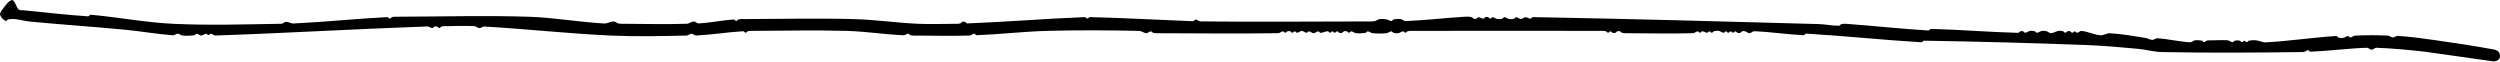
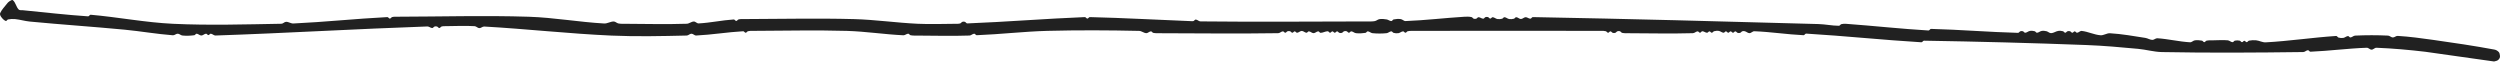
<svg xmlns="http://www.w3.org/2000/svg" width="610" height="15" viewBox="0 0 610 15" fill="none">
-   <path d="M608.547 15C608.836 14.908 609.156 14.885 609.415 14.73C609.63 14.597 609.806 14.39 609.918 14.166C610.005 13.987 610.014 13.769 609.985 13.573C609.941 13.274 609.907 12.934 609.703 12.704C609.432 12.405 609.051 12.175 608.654 12.1C603.698 11.18 598.708 10.443 593.717 9.736C590.831 9.327 587.938 8.936 585.028 8.758C584.614 8.735 584.257 9.155 583.842 9.143C583.43 9.132 583.102 8.712 582.69 8.689C580.012 8.562 577.323 8.562 574.644 8.689C574.233 8.712 573.904 9.114 573.493 9.143C573.27 9.155 573.141 8.786 572.918 8.798C572.506 8.821 572.173 9.183 571.766 9.247C571.382 9.31 570.978 9.275 570.602 9.172C570.375 9.109 570.254 8.758 570.019 8.775C564.278 9.149 558.575 10.023 552.83 10.334C552.035 10.374 551.286 9.914 550.494 9.833C549.916 9.776 549.323 9.805 548.754 9.92C548.534 9.96 548.418 10.288 548.194 10.294C547.971 10.3 547.842 9.948 547.619 9.948C547.396 9.948 547.267 10.3 547.044 10.294C546.819 10.288 546.703 9.966 546.484 9.92C546.1 9.833 545.689 9.833 545.304 9.92C545.085 9.966 544.969 10.305 544.744 10.294C544.333 10.277 544.003 9.885 543.592 9.839C542.449 9.73 541.294 9.816 540.145 9.833C539.564 9.839 538.974 9.805 538.405 9.92C538.185 9.96 538.07 10.294 537.845 10.294C537.62 10.294 537.505 9.96 537.285 9.92C536.716 9.805 536.122 9.764 535.547 9.839C535.128 9.897 534.793 10.34 534.371 10.317C531.692 10.167 529.059 9.506 526.382 9.333C525.958 9.31 525.599 9.747 525.174 9.736C524.584 9.718 524.054 9.339 523.47 9.247C520.604 8.798 517.738 8.286 514.842 8.113C514.049 8.067 513.302 8.671 512.51 8.602C510.954 8.476 509.498 7.716 507.945 7.549C507.537 7.503 507.206 7.969 506.797 7.992C506.573 8.004 506.445 7.647 506.222 7.647C505.999 7.647 505.87 7.998 505.647 7.992C505.424 7.987 505.301 7.687 505.087 7.624C504.895 7.561 504.674 7.561 504.481 7.624C504.268 7.687 504.145 7.992 503.922 7.992C503.697 7.992 503.579 7.676 503.362 7.618C502.986 7.521 502.582 7.48 502.199 7.544C501.603 7.641 501.076 8.073 500.472 8.09C500.062 8.102 499.735 7.71 499.337 7.618C498.959 7.526 498.557 7.48 498.174 7.544C497.767 7.607 497.434 7.975 497.022 7.992C496.798 8.004 496.679 7.676 496.462 7.618C496.086 7.521 495.682 7.48 495.299 7.544C494.892 7.607 494.559 7.975 494.147 7.992C493.924 8.004 493.801 7.687 493.588 7.624C493.395 7.561 493.173 7.561 492.981 7.624C492.758 7.699 492.632 8.021 492.397 8.015C485.318 7.831 478.253 7.233 471.173 7.049C470.927 7.043 470.795 7.457 470.549 7.44C463.838 7.043 457.151 6.301 450.446 5.812C450.059 5.789 449.659 5.789 449.284 5.892C449.057 5.956 448.936 6.289 448.7 6.289C447.026 6.284 445.369 5.915 443.696 5.869C420.468 5.214 397.238 4.604 374.004 4.172C373.769 4.166 373.655 4.563 373.42 4.563C373.013 4.569 372.661 4.184 372.254 4.195C371.844 4.207 371.515 4.638 371.104 4.638C370.694 4.638 370.365 4.212 369.954 4.195C369.73 4.189 369.612 4.512 369.394 4.569C369.018 4.667 368.615 4.707 368.231 4.644C367.825 4.581 367.491 4.212 367.08 4.195C366.855 4.184 366.737 4.512 366.52 4.569C366.144 4.667 365.74 4.707 365.357 4.644C364.95 4.581 364.616 4.218 364.205 4.195C363.982 4.184 363.853 4.546 363.63 4.54C363.406 4.535 363.283 4.235 363.07 4.172C362.878 4.109 362.655 4.103 362.464 4.172C362.252 4.241 362.144 4.563 361.92 4.563C361.513 4.569 361.162 4.195 360.755 4.195C360.532 4.195 360.409 4.5 360.196 4.563C360.003 4.627 359.78 4.632 359.589 4.563C359.377 4.489 359.265 4.212 359.045 4.166C358.478 4.046 357.887 4.051 357.309 4.086C352.52 4.379 347.75 4.96 342.956 5.139C342.533 5.156 342.198 4.719 341.779 4.661C341.204 4.586 340.609 4.621 340.041 4.742C339.821 4.788 339.722 5.139 339.497 5.139C339.091 5.139 338.747 4.805 338.346 4.742C337.774 4.644 337.182 4.581 336.608 4.667C336.201 4.719 335.875 5.064 335.471 5.144C334.902 5.26 334.312 5.231 333.731 5.231C320.125 5.254 306.517 5.369 292.911 5.219C292.499 5.219 292.171 4.788 291.759 4.77C291.536 4.759 291.413 5.07 291.201 5.139C291.002 5.202 290.782 5.162 290.573 5.156C282.351 4.84 274.135 4.368 265.91 4.172C265.675 4.166 265.545 4.54 265.31 4.54C265.076 4.54 264.945 4.161 264.71 4.172C255.138 4.552 245.584 5.34 236.012 5.714C235.777 5.726 235.651 5.392 235.428 5.323C235.236 5.26 235.012 5.254 234.822 5.323C234.609 5.398 234.494 5.662 234.277 5.72C233.903 5.829 233.501 5.8 233.112 5.806C230.047 5.829 226.978 5.938 223.917 5.8C218.731 5.559 213.574 4.805 208.385 4.661C199.381 4.42 190.371 4.632 181.365 4.655C180.976 4.655 180.576 4.638 180.2 4.742C179.983 4.799 179.865 5.116 179.64 5.116C179.406 5.116 179.275 4.73 179.041 4.748C176.17 4.932 173.338 5.564 170.465 5.714C170.045 5.737 169.712 5.237 169.291 5.248C168.687 5.265 168.167 5.777 167.564 5.795C162.584 5.961 157.599 5.829 152.617 5.806C152.036 5.806 151.447 5.835 150.877 5.72C150.473 5.639 150.151 5.237 149.74 5.242C148.945 5.242 148.199 5.772 147.406 5.731C141.269 5.386 135.183 4.287 129.039 4.086C118.314 3.741 107.576 4.057 96.845 4.08C96.456 4.08 96.056 4.063 95.68 4.166C95.463 4.224 95.345 4.54 95.12 4.54C94.885 4.54 94.755 4.161 94.52 4.172C86.867 4.558 79.238 5.375 71.583 5.731C70.975 5.76 70.414 5.306 69.806 5.323C69.395 5.329 69.08 5.789 68.669 5.795C59.856 5.95 51.029 6.22 42.223 5.806C35.49 5.49 28.838 4.184 22.123 3.597C21.879 3.574 21.745 4.005 21.5 3.988C16.171 3.631 10.862 3.016 5.547 2.492C5.214 2.458 4.794 2.555 4.559 2.32C3.94 1.687 3.831 0.645 3.164 0.064C2.929 -0.137 2.542 0.185 2.273 0.34C2.036 0.473 1.857 0.703 1.688 0.916C1.112 1.652 0.433 2.337 0.046 3.183C-0.08 3.459 0.075 3.821 0.249 4.069C0.547 4.494 0.917 4.926 1.4 5.116C1.609 5.196 1.74 4.782 1.96 4.742C2.529 4.627 3.12 4.609 3.696 4.661C4.899 4.782 6.068 5.145 7.27 5.26C14.982 6.002 22.715 6.508 30.427 7.244C34.355 7.624 38.252 8.309 42.187 8.608C42.601 8.637 42.958 8.211 43.373 8.223C43.785 8.234 44.114 8.637 44.525 8.671C45.484 8.763 46.458 8.723 47.413 8.596C47.635 8.568 47.749 8.217 47.973 8.223C48.383 8.24 48.712 8.666 49.123 8.666C49.533 8.666 49.863 8.246 50.273 8.223C50.496 8.211 50.625 8.568 50.848 8.568C51.071 8.568 51.2 8.211 51.423 8.223C51.832 8.246 52.161 8.677 52.571 8.666C69.814 8.09 87.04 7.049 104.283 6.456C104.698 6.445 105.054 6.836 105.47 6.842C105.693 6.842 105.816 6.537 106.029 6.474C106.222 6.41 106.442 6.41 106.635 6.474C106.848 6.537 106.971 6.842 107.194 6.842C107.419 6.842 107.537 6.525 107.754 6.468C108.13 6.364 108.53 6.387 108.919 6.381C111.219 6.358 113.522 6.249 115.817 6.387C116.227 6.416 116.543 6.853 116.953 6.865C117.371 6.882 117.726 6.451 118.144 6.474C128.494 7.055 138.81 8.223 149.167 8.683C155.293 8.953 161.433 8.815 167.564 8.671C167.976 8.666 168.304 8.223 168.716 8.223C169.126 8.223 169.454 8.683 169.864 8.666C173.701 8.481 177.505 7.837 181.34 7.624C181.575 7.607 181.706 7.992 181.94 7.992C182.165 7.992 182.283 7.676 182.5 7.618C182.876 7.515 183.276 7.532 183.665 7.532C191.33 7.509 198.998 7.314 206.66 7.538C211.261 7.676 215.829 8.395 220.427 8.608C220.842 8.625 221.197 8.223 221.613 8.223C221.838 8.223 221.953 8.556 222.173 8.596C222.742 8.712 223.332 8.677 223.913 8.683C228.128 8.706 232.346 8.815 236.56 8.671C236.972 8.66 237.3 8.24 237.712 8.223C237.947 8.211 238.077 8.602 238.312 8.591C244.06 8.372 249.786 7.687 255.536 7.532C263.007 7.337 270.486 7.371 277.958 7.538C278.561 7.555 279.081 8.067 279.685 8.09C280.095 8.107 280.424 7.664 280.835 7.647C281.059 7.641 281.174 7.981 281.394 8.021C281.964 8.136 282.554 8.107 283.134 8.107C292.716 8.13 302.3 8.246 311.881 8.096C312.293 8.09 312.621 7.67 313.033 7.647C313.256 7.636 313.384 7.998 313.608 7.992C313.831 7.987 313.954 7.687 314.167 7.624C314.36 7.561 314.58 7.561 314.773 7.624C314.986 7.687 315.109 7.987 315.333 7.992C315.556 7.998 315.684 7.647 315.908 7.647C316.131 7.647 316.259 8.004 316.482 7.992C316.892 7.969 317.222 7.549 317.632 7.549C318.043 7.549 318.372 7.969 318.782 7.992C319.005 8.004 319.134 7.636 319.357 7.647C319.767 7.67 320.097 8.09 320.507 8.09C320.918 8.09 321.247 7.664 321.657 7.647C321.88 7.636 321.993 8.021 322.216 8.015C322.816 8.01 323.373 7.63 323.973 7.624C324.196 7.618 324.309 7.987 324.532 7.992C324.755 7.998 324.884 7.647 325.107 7.647C325.33 7.647 325.459 7.992 325.682 7.992C325.905 7.992 326.034 7.641 326.257 7.647C326.48 7.653 326.603 7.952 326.816 8.015C327.009 8.079 327.231 8.084 327.422 8.015C327.634 7.946 327.754 7.693 327.966 7.624C328.157 7.555 328.38 7.561 328.572 7.624C328.785 7.687 328.908 7.987 329.132 7.992C329.355 7.998 329.484 7.636 329.707 7.647C330.118 7.67 330.449 8.056 330.859 8.096C331.625 8.182 332.409 8.142 333.172 8.021C333.393 7.987 333.507 7.636 333.731 7.647C334.143 7.664 334.473 8.056 334.883 8.096C336.026 8.211 337.186 8.211 338.329 8.096C338.74 8.056 339.069 7.664 339.481 7.647C339.705 7.636 339.824 7.964 340.041 8.021C340.417 8.119 340.82 8.159 341.204 8.096C341.611 8.033 341.944 7.67 342.356 7.647C342.579 7.636 342.708 7.998 342.931 7.992C343.155 7.987 343.271 7.659 343.491 7.618C344.06 7.503 344.65 7.532 345.231 7.532C360.372 7.503 375.513 7.503 390.653 7.532C391.042 7.532 391.442 7.515 391.818 7.618C392.035 7.676 392.153 7.987 392.378 7.992C392.601 7.998 392.73 7.641 392.953 7.647C393.176 7.653 393.299 7.952 393.513 8.015C393.705 8.079 393.928 8.084 394.119 8.015C394.33 7.946 394.45 7.693 394.662 7.624C394.853 7.555 395.078 7.555 395.268 7.624C395.481 7.699 395.593 7.975 395.813 8.021C396.381 8.142 396.972 8.107 397.553 8.107C402.727 8.13 407.903 8.24 413.075 8.096C413.487 8.084 413.815 7.67 414.227 7.647C414.45 7.636 414.579 7.998 414.802 7.992C415.025 7.987 415.138 7.624 415.361 7.624C415.769 7.624 416.119 7.987 416.527 7.992C416.75 7.992 416.879 7.647 417.102 7.647C417.325 7.647 417.454 7.998 417.677 7.992C417.901 7.987 418.019 7.676 418.237 7.618C418.612 7.521 419.016 7.48 419.399 7.544C419.806 7.607 420.14 7.969 420.552 7.992C420.775 8.004 420.903 7.647 421.126 7.647C421.35 7.647 421.478 7.992 421.701 7.992C421.925 7.992 422.053 7.647 422.276 7.647C422.5 7.647 422.628 7.992 422.851 7.992C423.074 7.992 423.203 7.641 423.426 7.647C423.649 7.653 423.772 7.952 423.986 8.015C424.178 8.079 424.401 8.084 424.592 8.015C424.803 7.946 424.924 7.693 425.136 7.624C425.327 7.555 425.547 7.572 425.742 7.624C426.137 7.728 426.467 8.09 426.876 8.09C427.298 8.09 427.63 7.607 428.051 7.624C432.069 7.774 436.058 8.407 440.076 8.591C440.321 8.602 440.454 8.182 440.699 8.2C450.084 8.763 459.439 9.753 468.824 10.317C469.07 10.334 469.202 9.92 469.448 9.926C482.67 10.144 495.892 10.484 509.106 10.99C513.306 11.151 517.497 11.525 521.682 11.916C523.63 12.095 525.543 12.664 527.499 12.704C538.994 12.929 550.495 12.848 561.991 12.699C562.404 12.699 562.732 12.267 563.143 12.25C563.378 12.238 563.508 12.63 563.743 12.618C568.334 12.428 572.901 11.807 577.493 11.652C577.914 11.634 578.246 12.117 578.667 12.117C579.089 12.117 579.421 11.634 579.842 11.652C583.838 11.807 587.826 12.169 591.797 12.635" fill="black" />
+   <path d="M608.547 15C608.836 14.908 609.156 14.885 609.415 14.73C609.63 14.597 609.806 14.39 609.918 14.166C610.005 13.987 610.014 13.769 609.985 13.573C609.941 13.274 609.907 12.934 609.703 12.704C609.432 12.405 609.051 12.175 608.654 12.1C603.698 11.18 598.708 10.443 593.717 9.736C590.831 9.327 587.938 8.936 585.028 8.758C584.614 8.735 584.257 9.155 583.842 9.143C583.43 9.132 583.102 8.712 582.69 8.689C580.012 8.562 577.323 8.562 574.644 8.689C574.233 8.712 573.904 9.114 573.493 9.143C573.27 9.155 573.141 8.786 572.918 8.798C572.506 8.821 572.173 9.183 571.766 9.247C571.382 9.31 570.978 9.275 570.602 9.172C570.375 9.109 570.254 8.758 570.019 8.775C564.278 9.149 558.575 10.023 552.83 10.334C552.035 10.374 551.286 9.914 550.494 9.833C549.916 9.776 549.323 9.805 548.754 9.92C548.534 9.96 548.418 10.288 548.194 10.294C547.971 10.3 547.842 9.948 547.619 9.948C547.396 9.948 547.267 10.3 547.044 10.294C546.819 10.288 546.703 9.966 546.484 9.92C546.1 9.833 545.689 9.833 545.304 9.92C545.085 9.966 544.969 10.305 544.744 10.294C544.333 10.277 544.003 9.885 543.592 9.839C542.449 9.73 541.294 9.816 540.145 9.833C539.564 9.839 538.974 9.805 538.405 9.92C538.185 9.96 538.07 10.294 537.845 10.294C537.62 10.294 537.505 9.96 537.285 9.92C536.716 9.805 536.122 9.764 535.547 9.839C535.128 9.897 534.793 10.34 534.371 10.317C531.692 10.167 529.059 9.506 526.382 9.333C525.958 9.31 525.599 9.747 525.174 9.736C524.584 9.718 524.054 9.339 523.47 9.247C520.604 8.798 517.738 8.286 514.842 8.113C514.049 8.067 513.302 8.671 512.51 8.602C510.954 8.476 509.498 7.716 507.945 7.549C507.537 7.503 507.206 7.969 506.797 7.992C506.573 8.004 506.445 7.647 506.222 7.647C505.999 7.647 505.87 7.998 505.647 7.992C505.424 7.987 505.301 7.687 505.087 7.624C504.895 7.561 504.674 7.561 504.481 7.624C504.268 7.687 504.145 7.992 503.922 7.992C503.697 7.992 503.579 7.676 503.362 7.618C502.986 7.521 502.582 7.48 502.199 7.544C501.603 7.641 501.076 8.073 500.472 8.09C500.062 8.102 499.735 7.71 499.337 7.618C498.959 7.526 498.557 7.48 498.174 7.544C497.767 7.607 497.434 7.975 497.022 7.992C496.798 8.004 496.679 7.676 496.462 7.618C496.086 7.521 495.682 7.48 495.299 7.544C494.892 7.607 494.559 7.975 494.147 7.992C493.924 8.004 493.801 7.687 493.588 7.624C493.395 7.561 493.173 7.561 492.981 7.624C492.758 7.699 492.632 8.021 492.397 8.015C485.318 7.831 478.253 7.233 471.173 7.049C470.927 7.043 470.795 7.457 470.549 7.44C463.838 7.043 457.151 6.301 450.446 5.812C450.059 5.789 449.659 5.789 449.284 5.892C449.057 5.956 448.936 6.289 448.7 6.289C447.026 6.284 445.369 5.915 443.696 5.869C420.468 5.214 397.238 4.604 374.004 4.172C373.769 4.166 373.655 4.563 373.42 4.563C373.013 4.569 372.661 4.184 372.254 4.195C371.844 4.207 371.515 4.638 371.104 4.638C370.694 4.638 370.365 4.212 369.954 4.195C369.73 4.189 369.612 4.512 369.394 4.569C369.018 4.667 368.615 4.707 368.231 4.644C367.825 4.581 367.491 4.212 367.08 4.195C366.855 4.184 366.737 4.512 366.52 4.569C366.144 4.667 365.74 4.707 365.357 4.644C364.95 4.581 364.616 4.218 364.205 4.195C363.982 4.184 363.853 4.546 363.63 4.54C363.406 4.535 363.283 4.235 363.07 4.172C362.878 4.109 362.655 4.103 362.464 4.172C362.252 4.241 362.144 4.563 361.92 4.563C361.513 4.569 361.162 4.195 360.755 4.195C360.532 4.195 360.409 4.5 360.196 4.563C360.003 4.627 359.78 4.632 359.589 4.563C359.377 4.489 359.265 4.212 359.045 4.166C358.478 4.046 357.887 4.051 357.309 4.086C352.52 4.379 347.75 4.96 342.956 5.139C342.533 5.156 342.198 4.719 341.779 4.661C341.204 4.586 340.609 4.621 340.041 4.742C339.821 4.788 339.722 5.139 339.497 5.139C339.091 5.139 338.747 4.805 338.346 4.742C337.774 4.644 337.182 4.581 336.608 4.667C336.201 4.719 335.875 5.064 335.471 5.144C334.902 5.26 334.312 5.231 333.731 5.231C320.125 5.254 306.517 5.369 292.911 5.219C292.499 5.219 292.171 4.788 291.759 4.77C291.536 4.759 291.413 5.07 291.201 5.139C291.002 5.202 290.782 5.162 290.573 5.156C282.351 4.84 274.135 4.368 265.91 4.172C265.675 4.166 265.545 4.54 265.31 4.54C265.076 4.54 264.945 4.161 264.71 4.172C255.138 4.552 245.584 5.34 236.012 5.714C235.777 5.726 235.651 5.392 235.428 5.323C235.236 5.26 235.012 5.254 234.822 5.323C234.609 5.398 234.494 5.662 234.277 5.72C233.903 5.829 233.501 5.8 233.112 5.806C230.047 5.829 226.978 5.938 223.917 5.8C218.731 5.559 213.574 4.805 208.385 4.661C199.381 4.42 190.371 4.632 181.365 4.655C180.976 4.655 180.576 4.638 180.2 4.742C179.983 4.799 179.865 5.116 179.64 5.116C179.406 5.116 179.275 4.73 179.041 4.748C176.17 4.932 173.338 5.564 170.465 5.714C170.045 5.737 169.712 5.237 169.291 5.248C168.687 5.265 168.167 5.777 167.564 5.795C162.584 5.961 157.599 5.829 152.617 5.806C152.036 5.806 151.447 5.835 150.877 5.72C150.473 5.639 150.151 5.237 149.74 5.242C148.945 5.242 148.199 5.772 147.406 5.731C141.269 5.386 135.183 4.287 129.039 4.086C118.314 3.741 107.576 4.057 96.845 4.08C96.456 4.08 96.056 4.063 95.68 4.166C95.463 4.224 95.345 4.54 95.12 4.54C94.885 4.54 94.755 4.161 94.52 4.172C86.867 4.558 79.238 5.375 71.583 5.731C70.975 5.76 70.414 5.306 69.806 5.323C69.395 5.329 69.08 5.789 68.669 5.795C59.856 5.95 51.029 6.22 42.223 5.806C35.49 5.49 28.838 4.184 22.123 3.597C21.879 3.574 21.745 4.005 21.5 3.988C16.171 3.631 10.862 3.016 5.547 2.492C5.214 2.458 4.794 2.555 4.559 2.32C3.94 1.687 3.831 0.645 3.164 0.064C2.929 -0.137 2.542 0.185 2.273 0.34C2.036 0.473 1.857 0.703 1.688 0.916C1.112 1.652 0.433 2.337 0.046 3.183C-0.08 3.459 0.075 3.821 0.249 4.069C0.547 4.494 0.917 4.926 1.4 5.116C1.609 5.196 1.74 4.782 1.96 4.742C2.529 4.627 3.12 4.609 3.696 4.661C4.899 4.782 6.068 5.145 7.27 5.26C14.982 6.002 22.715 6.508 30.427 7.244C34.355 7.624 38.252 8.309 42.187 8.608C42.601 8.637 42.958 8.211 43.373 8.223C43.785 8.234 44.114 8.637 44.525 8.671C45.484 8.763 46.458 8.723 47.413 8.596C47.635 8.568 47.749 8.217 47.973 8.223C48.383 8.24 48.712 8.666 49.123 8.666C49.533 8.666 49.863 8.246 50.273 8.223C50.496 8.211 50.625 8.568 50.848 8.568C51.071 8.568 51.2 8.211 51.423 8.223C51.832 8.246 52.161 8.677 52.571 8.666C69.814 8.09 87.04 7.049 104.283 6.456C104.698 6.445 105.054 6.836 105.47 6.842C105.693 6.842 105.816 6.537 106.029 6.474C106.222 6.41 106.442 6.41 106.635 6.474C106.848 6.537 106.971 6.842 107.194 6.842C107.419 6.842 107.537 6.525 107.754 6.468C108.13 6.364 108.53 6.387 108.919 6.381C111.219 6.358 113.522 6.249 115.817 6.387C116.227 6.416 116.543 6.853 116.953 6.865C117.371 6.882 117.726 6.451 118.144 6.474C128.494 7.055 138.81 8.223 149.167 8.683C155.293 8.953 161.433 8.815 167.564 8.671C167.976 8.666 168.304 8.223 168.716 8.223C169.126 8.223 169.454 8.683 169.864 8.666C173.701 8.481 177.505 7.837 181.34 7.624C181.575 7.607 181.706 7.992 181.94 7.992C182.165 7.992 182.283 7.676 182.5 7.618C182.876 7.515 183.276 7.532 183.665 7.532C191.33 7.509 198.998 7.314 206.66 7.538C211.261 7.676 215.829 8.395 220.427 8.608C220.842 8.625 221.197 8.223 221.613 8.223C221.838 8.223 221.953 8.556 222.173 8.596C222.742 8.712 223.332 8.677 223.913 8.683C228.128 8.706 232.346 8.815 236.56 8.671C236.972 8.66 237.3 8.24 237.712 8.223C237.947 8.211 238.077 8.602 238.312 8.591C244.06 8.372 249.786 7.687 255.536 7.532C263.007 7.337 270.486 7.371 277.958 7.538C278.561 7.555 279.081 8.067 279.685 8.09C280.095 8.107 280.424 7.664 280.835 7.647C281.059 7.641 281.174 7.981 281.394 8.021C281.964 8.136 282.554 8.107 283.134 8.107C292.716 8.13 302.3 8.246 311.881 8.096C312.293 8.09 312.621 7.67 313.033 7.647C313.256 7.636 313.384 7.998 313.608 7.992C313.831 7.987 313.954 7.687 314.167 7.624C314.36 7.561 314.58 7.561 314.773 7.624C314.986 7.687 315.109 7.987 315.333 7.992C315.556 7.998 315.684 7.647 315.908 7.647C316.131 7.647 316.259 8.004 316.482 7.992C316.892 7.969 317.222 7.549 317.632 7.549C318.043 7.549 318.372 7.969 318.782 7.992C319.005 8.004 319.134 7.636 319.357 7.647C319.767 7.67 320.097 8.09 320.507 8.09C320.918 8.09 321.247 7.664 321.657 7.647C321.88 7.636 321.993 8.021 322.216 8.015C322.816 8.01 323.373 7.63 323.973 7.624C324.196 7.618 324.309 7.987 324.532 7.992C324.755 7.998 324.884 7.647 325.107 7.647C325.33 7.647 325.459 7.992 325.682 7.992C325.905 7.992 326.034 7.641 326.257 7.647C326.48 7.653 326.603 7.952 326.816 8.015C327.009 8.079 327.231 8.084 327.422 8.015C327.634 7.946 327.754 7.693 327.966 7.624C328.157 7.555 328.38 7.561 328.572 7.624C328.785 7.687 328.908 7.987 329.132 7.992C329.355 7.998 329.484 7.636 329.707 7.647C330.118 7.67 330.449 8.056 330.859 8.096C331.625 8.182 332.409 8.142 333.172 8.021C333.393 7.987 333.507 7.636 333.731 7.647C334.143 7.664 334.473 8.056 334.883 8.096C336.026 8.211 337.186 8.211 338.329 8.096C338.74 8.056 339.069 7.664 339.481 7.647C339.705 7.636 339.824 7.964 340.041 8.021C340.417 8.119 340.82 8.159 341.204 8.096C341.611 8.033 341.944 7.67 342.356 7.647C342.579 7.636 342.708 7.998 342.931 7.992C343.155 7.987 343.271 7.659 343.491 7.618C344.06 7.503 344.65 7.532 345.231 7.532C360.372 7.503 375.513 7.503 390.653 7.532C391.042 7.532 391.442 7.515 391.818 7.618C392.035 7.676 392.153 7.987 392.378 7.992C392.601 7.998 392.73 7.641 392.953 7.647C393.176 7.653 393.299 7.952 393.513 8.015C393.705 8.079 393.928 8.084 394.119 8.015C394.33 7.946 394.45 7.693 394.662 7.624C394.853 7.555 395.078 7.555 395.268 7.624C395.481 7.699 395.593 7.975 395.813 8.021C396.381 8.142 396.972 8.107 397.553 8.107C402.727 8.13 407.903 8.24 413.075 8.096C413.487 8.084 413.815 7.67 414.227 7.647C414.45 7.636 414.579 7.998 414.802 7.992C415.025 7.987 415.138 7.624 415.361 7.624C415.769 7.624 416.119 7.987 416.527 7.992C416.75 7.992 416.879 7.647 417.102 7.647C417.325 7.647 417.454 7.998 417.677 7.992C417.901 7.987 418.019 7.676 418.237 7.618C418.612 7.521 419.016 7.48 419.399 7.544C419.806 7.607 420.14 7.969 420.552 7.992C420.775 8.004 420.903 7.647 421.126 7.647C421.35 7.647 421.478 7.992 421.701 7.992C421.925 7.992 422.053 7.647 422.276 7.647C422.5 7.647 422.628 7.992 422.851 7.992C423.074 7.992 423.203 7.641 423.426 7.647C423.649 7.653 423.772 7.952 423.986 8.015C424.178 8.079 424.401 8.084 424.592 8.015C424.803 7.946 424.924 7.693 425.136 7.624C425.327 7.555 425.547 7.572 425.742 7.624C426.137 7.728 426.467 8.09 426.876 8.09C427.298 8.09 427.63 7.607 428.051 7.624C432.069 7.774 436.058 8.407 440.076 8.591C440.321 8.602 440.454 8.182 440.699 8.2C450.084 8.763 459.439 9.753 468.824 10.317C469.07 10.334 469.202 9.92 469.448 9.926C482.67 10.144 495.892 10.484 509.106 10.99C513.306 11.151 517.497 11.525 521.682 11.916C523.63 12.095 525.543 12.664 527.499 12.704C538.994 12.929 550.495 12.848 561.991 12.699C562.404 12.699 562.732 12.267 563.143 12.25C563.378 12.238 563.508 12.63 563.743 12.618C568.334 12.428 572.901 11.807 577.493 11.652C577.914 11.634 578.246 12.117 578.667 12.117C579.089 12.117 579.421 11.634 579.842 11.652C583.838 11.807 587.826 12.169 591.797 12.635" fill="#212121" />
</svg>
